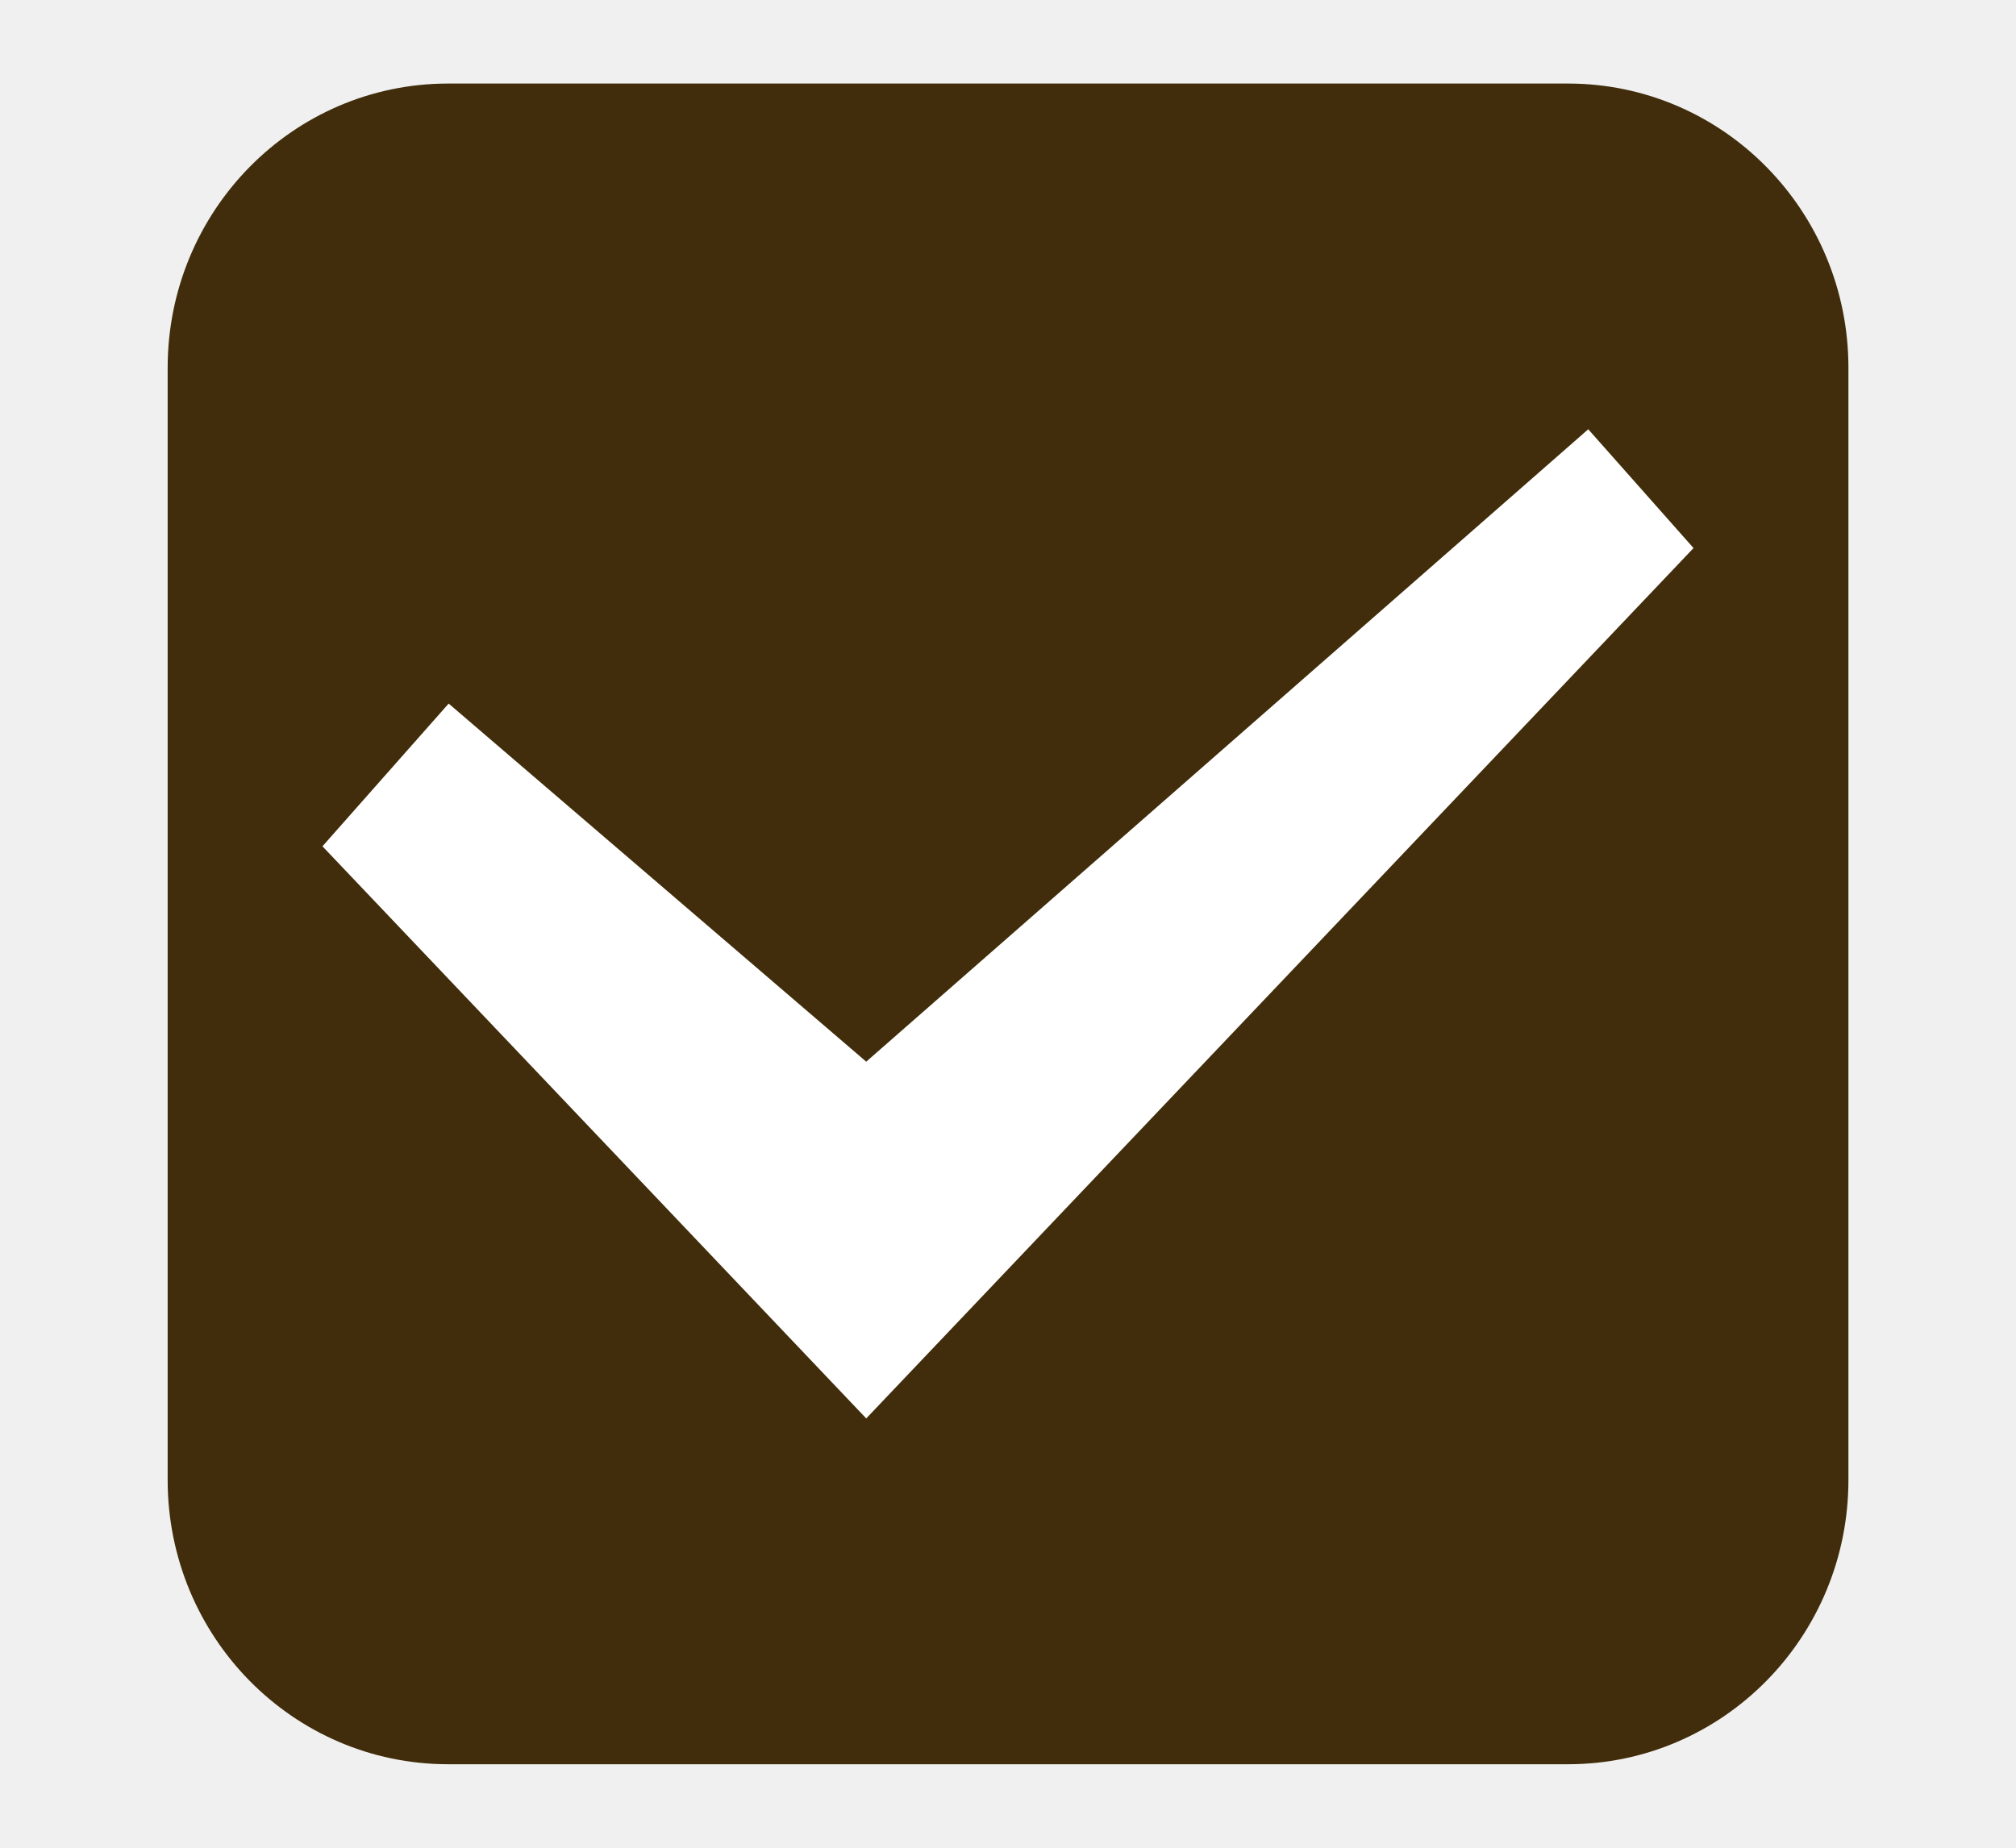
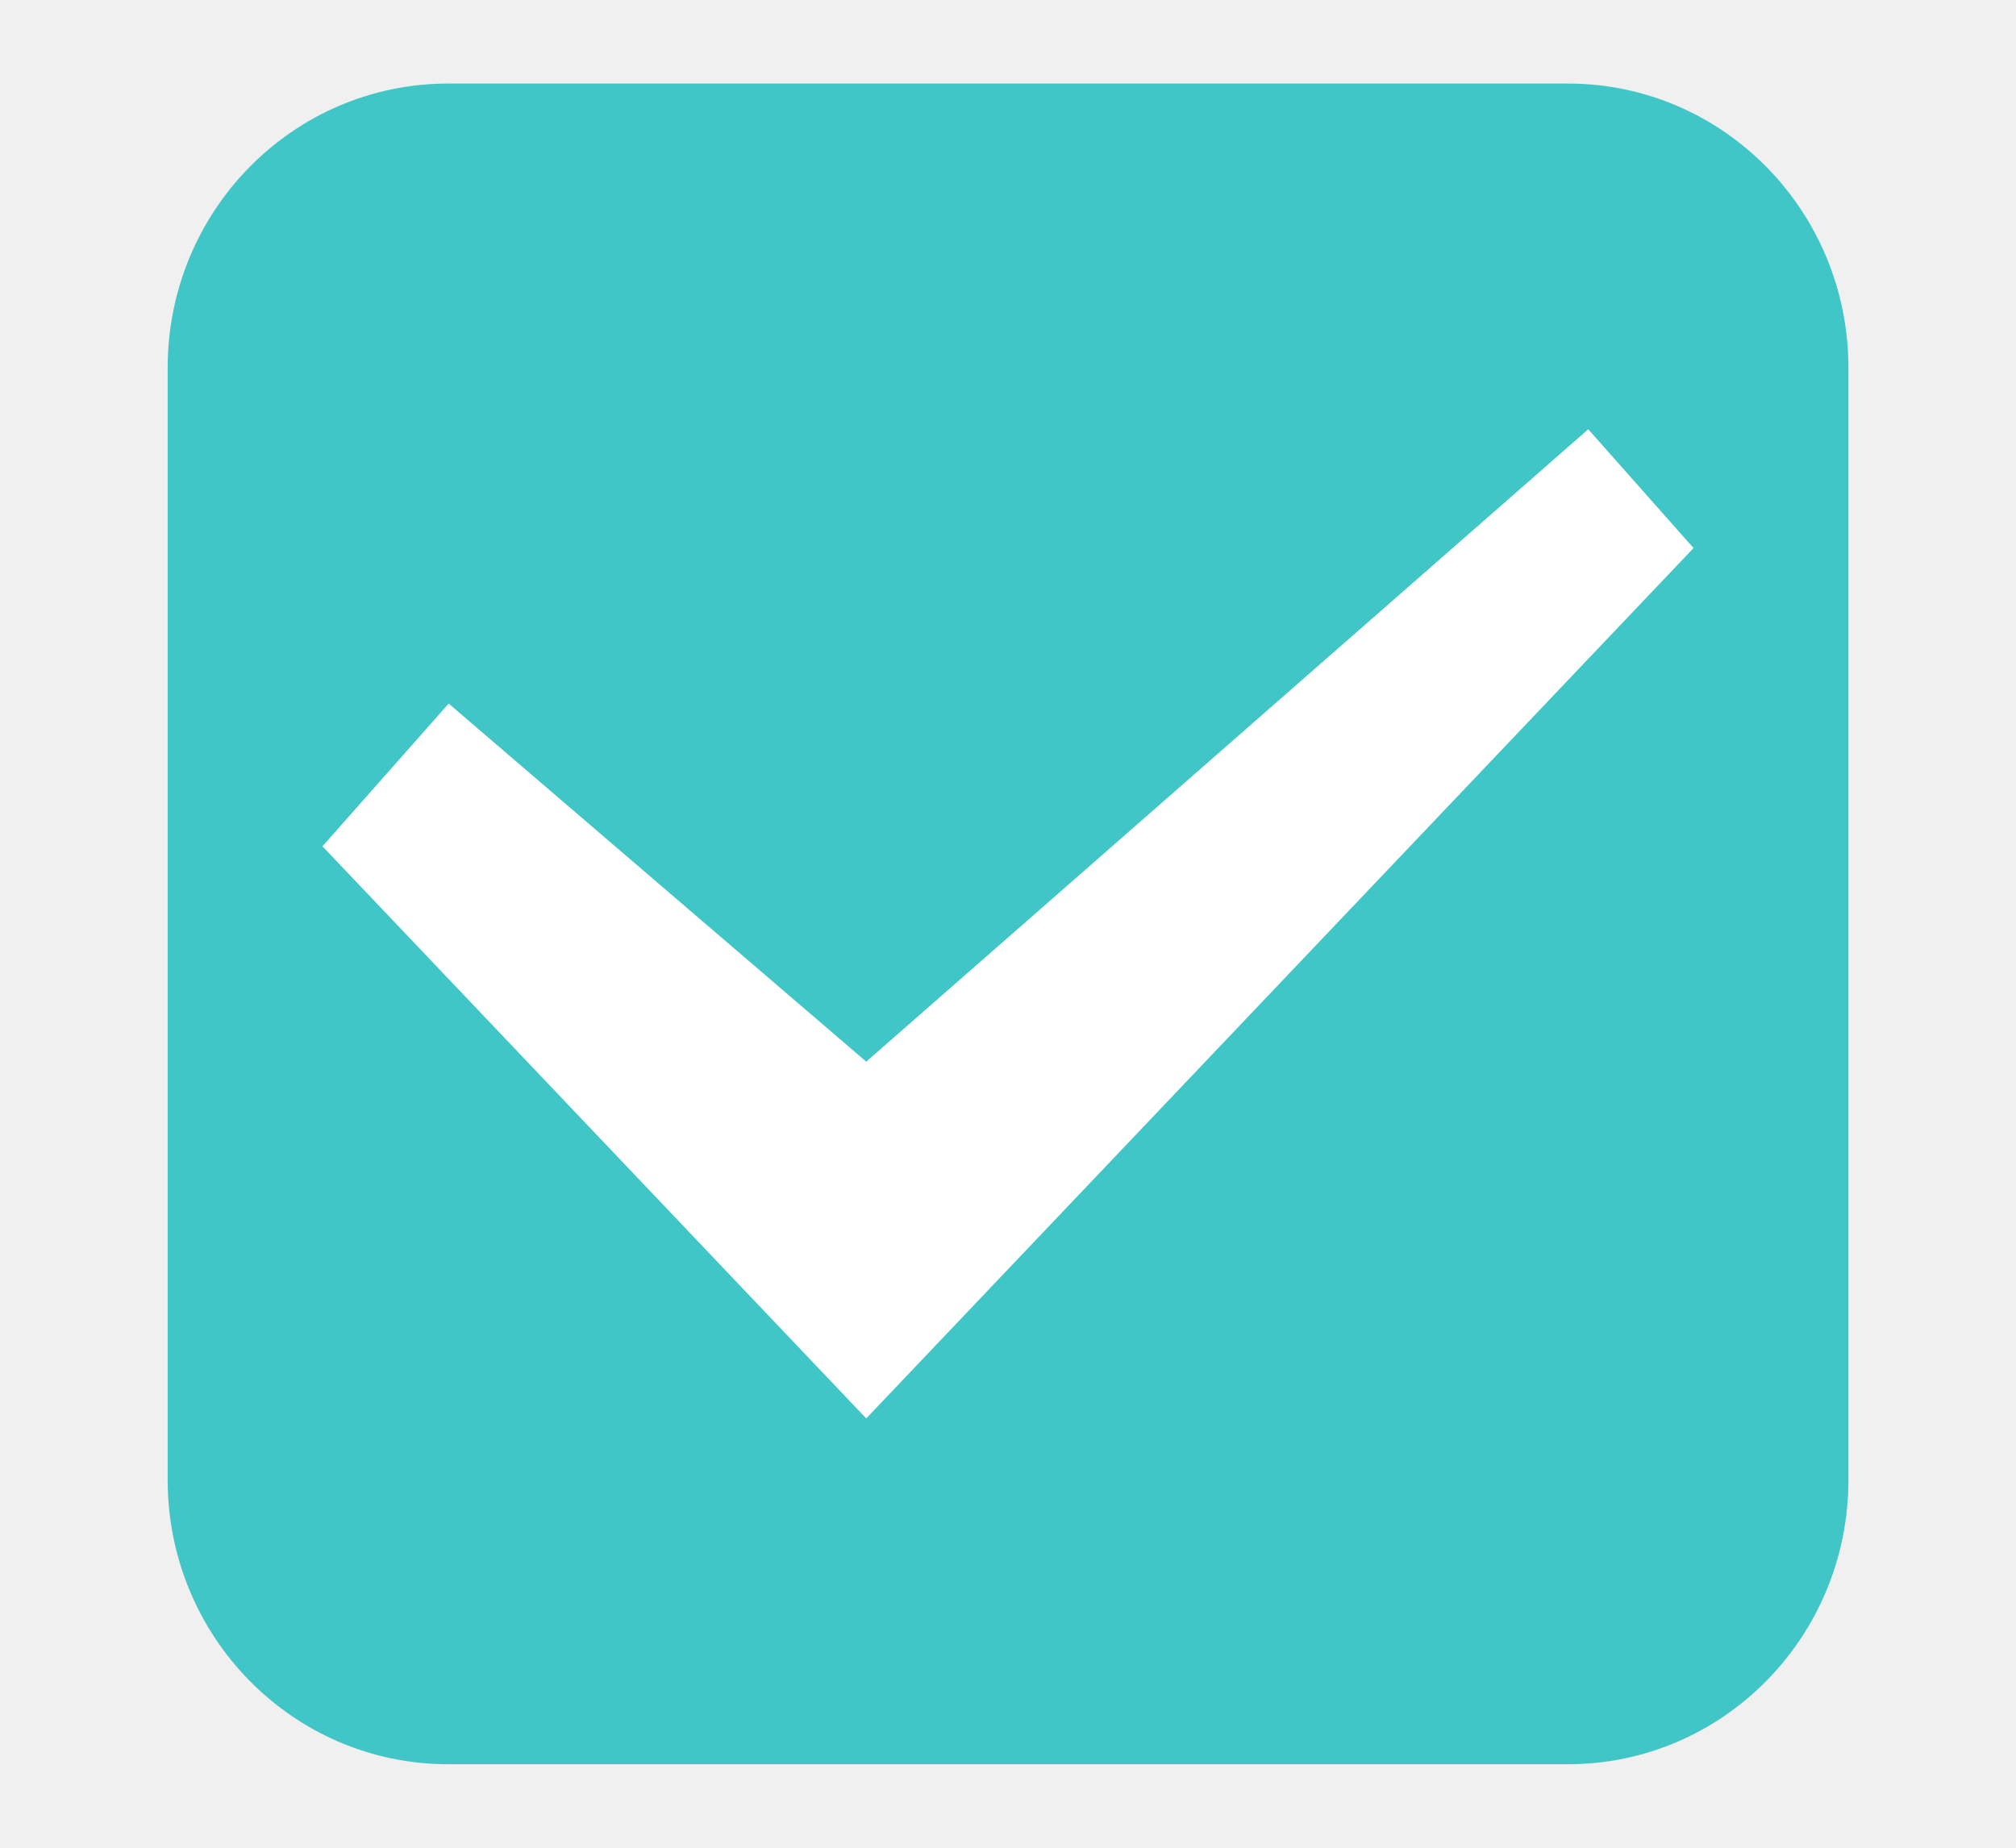
<svg xmlns="http://www.w3.org/2000/svg" xmlns:xlink="http://www.w3.org/1999/xlink" width="24" height="22" id="svg3199" version="1.1">
  <defs id="defs3201">
    <linearGradient id="linearGradient15404">
      <stop id="stop15406" offset="0" style="stop-color:#515151;stop-opacity:1" />
      <stop id="stop15408" offset="1" style="stop-color:#292929;stop-opacity:1" />
    </linearGradient>
    <linearGradient xlink:href="#linearGradient5872-5-1" id="linearGradient5891-0-4" gradientUnits="userSpaceOnUse" x1="205.841" y1="246.709" x2="206.748" y2="231.241" />
    <linearGradient id="linearGradient5872-5-1">
      <stop style="stop-color:#0b2e52;stop-opacity:1" offset="0" id="stop5874-4-4" />
      <stop style="stop-color:#1862af;stop-opacity:1" offset="1" id="stop5876-0-5" />
    </linearGradient>
    <linearGradient y2="-388.73" x2="-93.031" y1="-396.347" x1="-93.031" gradientTransform="matrix(1.591837,0,0,0.8571429,-256.5612,59.68542)" gradientUnits="userSpaceOnUse" id="linearGradient14219" xlink:href="#linearGradient15404" />
    <linearGradient id="linearGradient10013-4-63-6">
      <stop style="stop-color:#333333;stop-opacity:1;" offset="0" id="stop10015-2-76-1" />
      <stop style="stop-color:#292929;stop-opacity:1" offset="1" id="stop10017-46-15-8" />
    </linearGradient>
    <linearGradient id="linearGradient10597-5">
      <stop style="stop-color:#16191a;stop-opacity:1;" offset="0" id="stop10599-2" />
      <stop style="stop-color:#2b3133;stop-opacity:1" offset="1" id="stop10601-5" />
    </linearGradient>
    <linearGradient y2="-322.164" x2="921.225" y1="-330.051" x1="921.328" gradientTransform="matrix(1.591837,0,0,0.8571429,-1456.546,275.4519)" gradientUnits="userSpaceOnUse" id="linearGradient15374" xlink:href="#linearGradient10013-4-63-6" />
    <linearGradient gradientTransform="translate(-1199.985,216.3805)" y2="-227.08" x2="1203.918" y1="-217.567" x1="1203.918" gradientUnits="userSpaceOnUse" id="linearGradient15376" xlink:href="#linearGradient10597-5" />
    <linearGradient id="linearGradient5581-5-2-4-6-8-7-35-8">
      <stop id="stop5583-0-92-8-0-7-6-5-1" offset="0" style="stop-color:#454c4c;stop-opacity:1;" />
      <stop style="stop-color:#393f3f;stop-opacity:1;" offset="0.4" id="stop5585-4-7-2-7-9-9-92-0" />
      <stop id="stop5587-6-7-2-0-3-1-21-5" offset="1" style="stop-color:#2d3232;stop-opacity:1;" />
    </linearGradient>
  </defs>
  <g id="layer1" transform="translate(-342.5,-521.3622)">
-     <rect ry="2.884" style="color:#000000;display:inline;overflow:visible;visibility:visible;fill:#412d0b;fill-opacity:1;stroke:#412d0b;stroke-width:1;stroke-linecap:butt;stroke-linejoin:round;stroke-miterlimit:4;stroke-dasharray:none;stroke-dashoffset:0;stroke-opacity:1;marker:none;enable-background:accumulate" id="rect11803" width="19.009" height="19.011" x="344.996" y="522.857" rx="2.838" />
+     <rect ry="2.884" style="color:#000000;display:inline;overflow:visible;visibility:visible;fill:#41c6c8;fill-opacity:1;stroke:#41c6c8;stroke-width:1;stroke-linecap:butt;stroke-linejoin:round;stroke-miterlimit:4;stroke-dasharray:none;stroke-dashoffset:0;stroke-opacity:1;marker:none;enable-background:accumulate" id="rect11803" width="19.009" height="19.011" x="344.996" y="522.857" rx="2.838" />
    <rect style="color:#000000;fill:none;stroke:none;stroke-width:2;marker:none;visibility:visible;display:inline;overflow:visible;enable-background:accumulate" id="rect17347" width="21.944" height="21.944" x="342.299" y="521.584" />
    <polygon transform="matrix(1.790706,0,0,1.790706,341.6203,519.0004)" id="path6712" points="11.75,4.963 11.05,4.173 11.05,4.173 10.984,4.231 6.25,8.378 3.474,5.997 2.635,6.946 6.25,10.75 " style="display:inline;opacity:1;fill:#ffffff;fill-rule:evenodd;stroke:none;stroke-width:1" />
  </g>
</svg>
